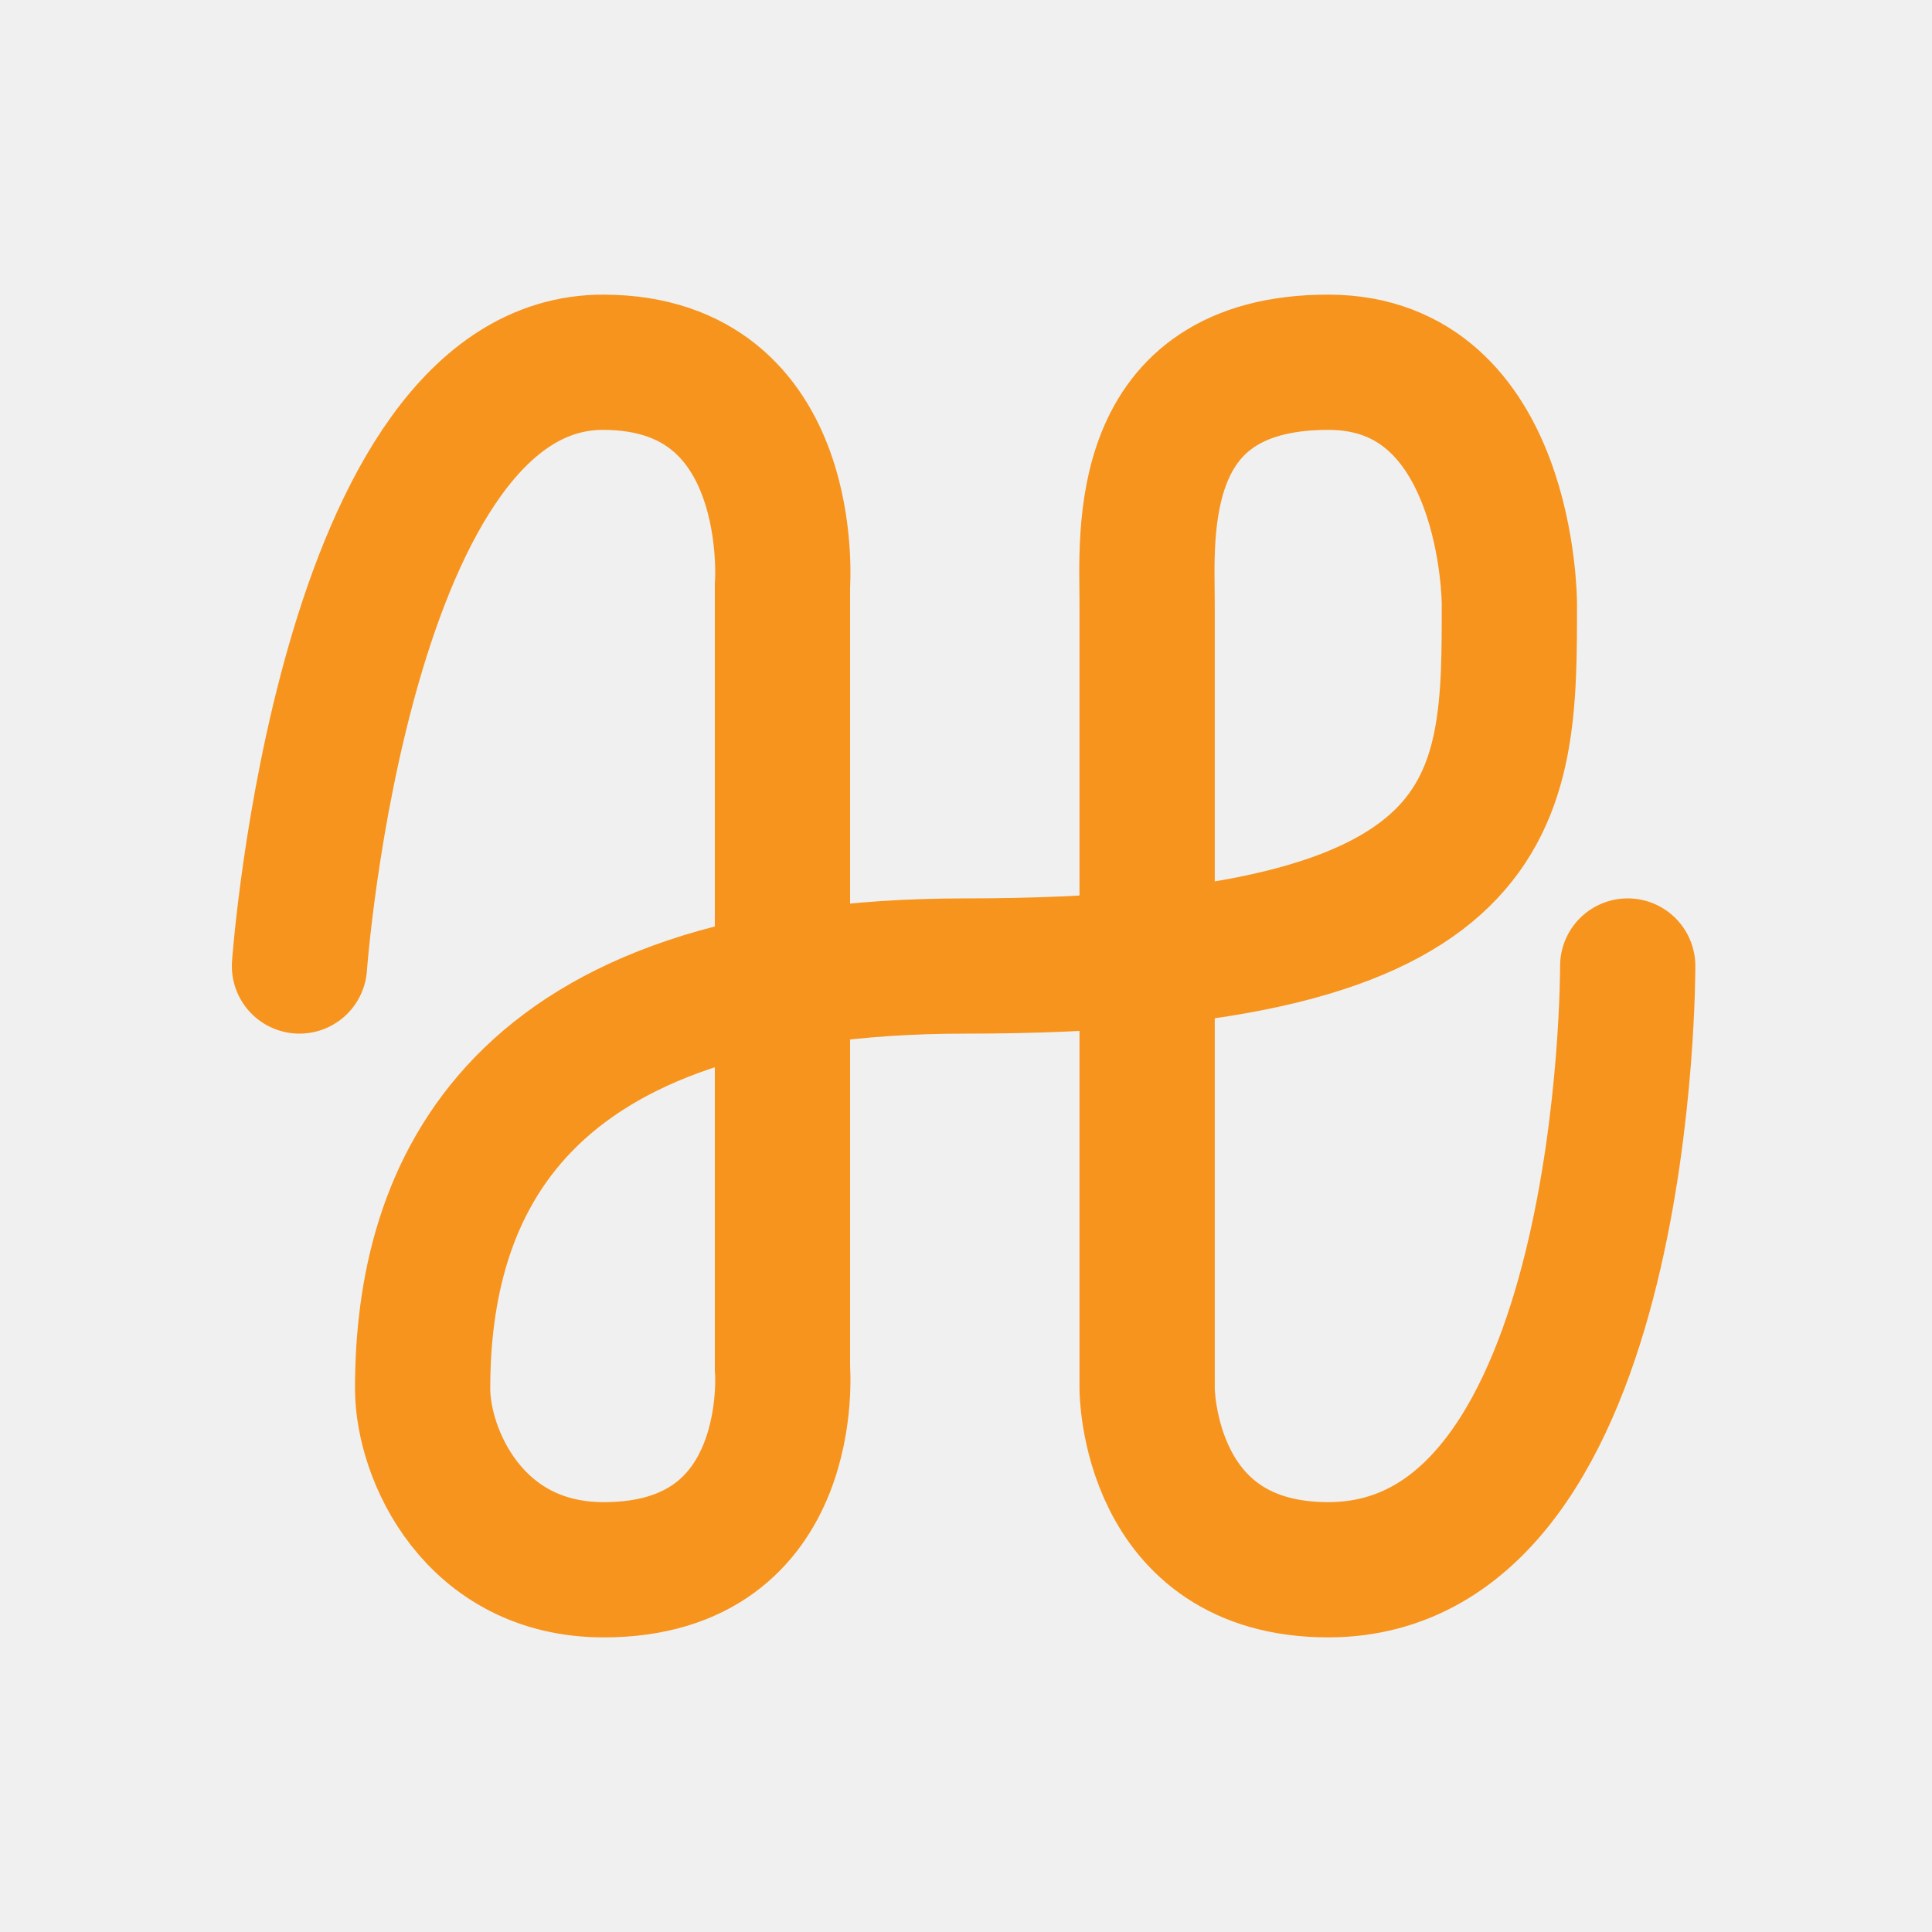
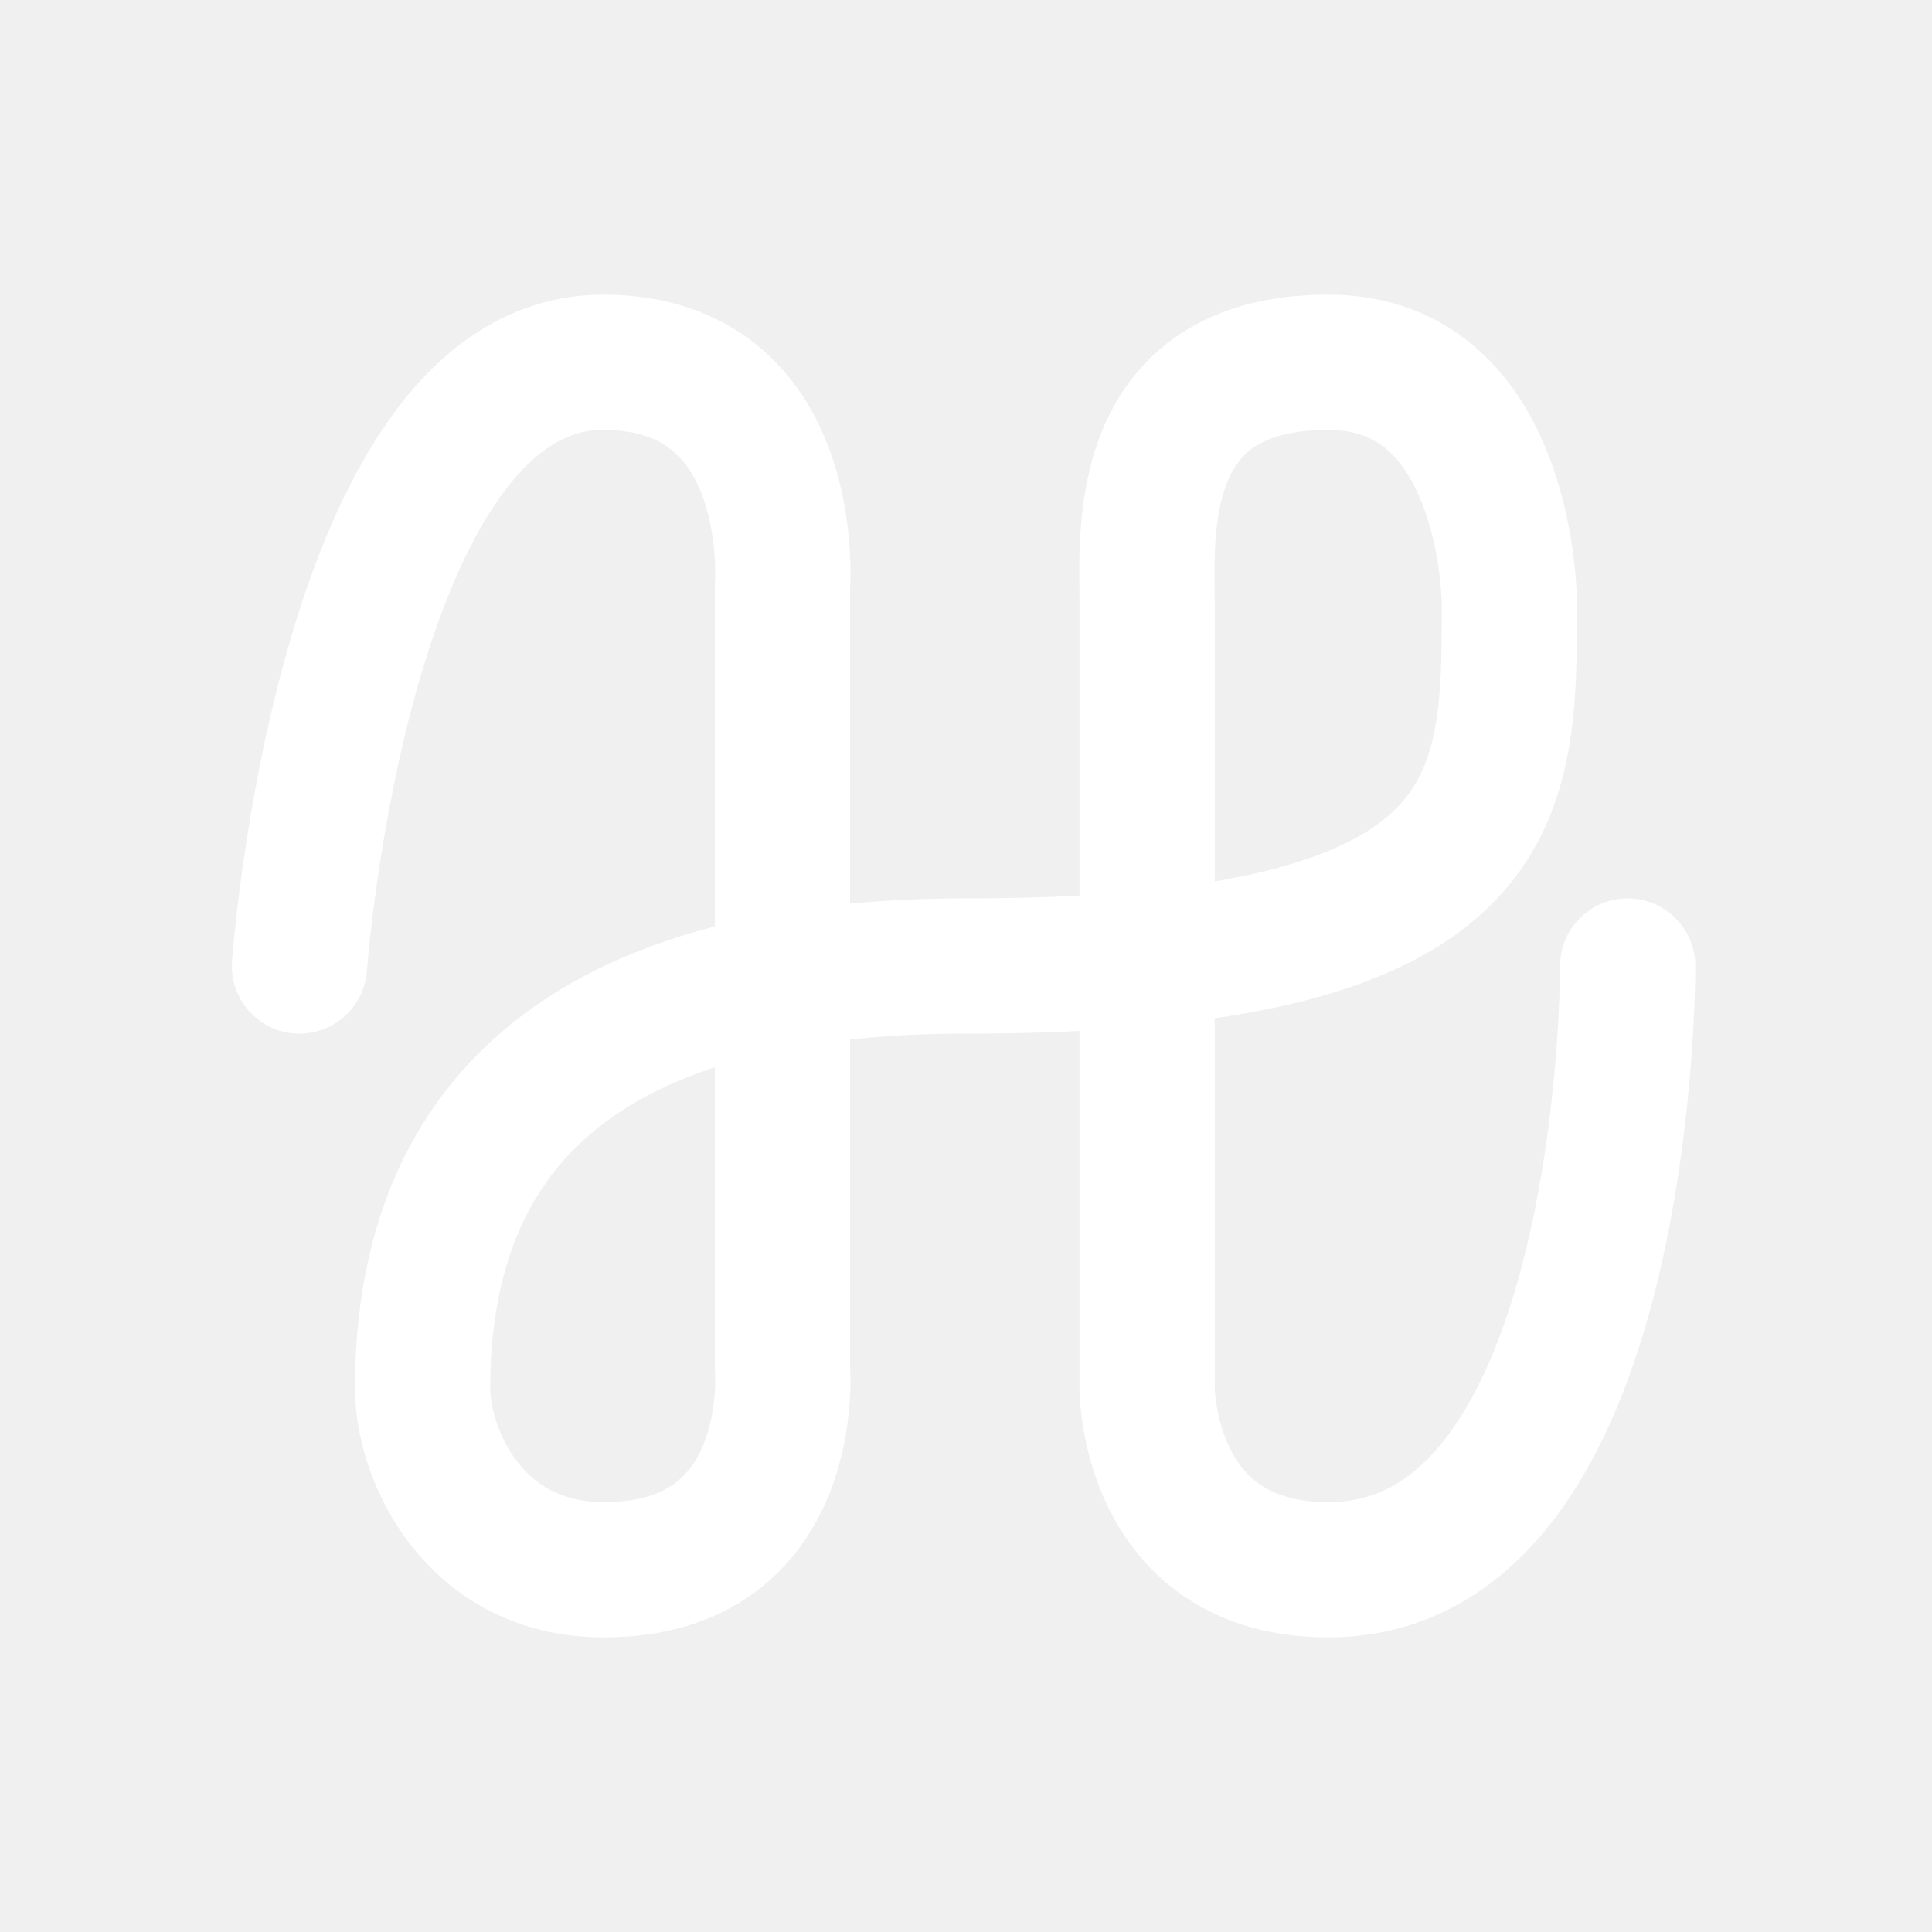
<svg xmlns="http://www.w3.org/2000/svg" version="1.1" x="0px" y="0px" width="100px" height="100px" viewBox="0 0 100 100" enable-background="new 0 0 100 100" xml:space="preserve">
-   <g id="Layer_1" display="none">
- </g>
-   <g id="Layer_3">
-     <path fill="none" stroke="#F7941E" stroke-width="7" stroke-linecap="round" stroke-miterlimit="10" d="M15.5,50   c0,0,2.25-31.297,15.75-31.25c10.125,0.036,9.25,11.563,9.25,11.563c0,7.25,0,37.125,0,40.5c0,0,0.875,10.438-9.25,10.438   c-6.75,0-9.375-6-9.375-9.375C21.875,61.75,26.451,50,50,50c28.201,0,28.125-8.625,28.125-18.75c0,0,0-12.5-9.375-12.5   c-10.125,0-9.375,8.957-9.375,12.5c0,3.542,0,37.625,0,40.625c0,0,0,9.375,9.375,9.375c15.625,0,15.5-31.25,15.5-31.25" />
-   </g>
+   <path fill="none" stroke="#fff" stroke-width="7" stroke-linecap="round" stroke-miterlimit="10" d="M15.5,50   c0,0,2.25-31.297,15.75-31.25c10.125,0.036,9.25,11.563,9.25,11.563c0,7.25,0,37.125,0,40.5c0,0,0.875,10.438-9.25,10.438   c-6.75,0-9.375-6-9.375-9.375C21.875,61.75,26.451,50,50,50c28.201,0,28.125-8.625,28.125-18.75c0,0,0-12.5-9.375-12.5   c-10.125,0-9.375,8.957-9.375,12.5c0,3.542,0,37.625,0,40.625c0,0,0,9.375,9.375,9.375c15.625,0,15.5-31.25,15.5-31.25" />
</svg>
